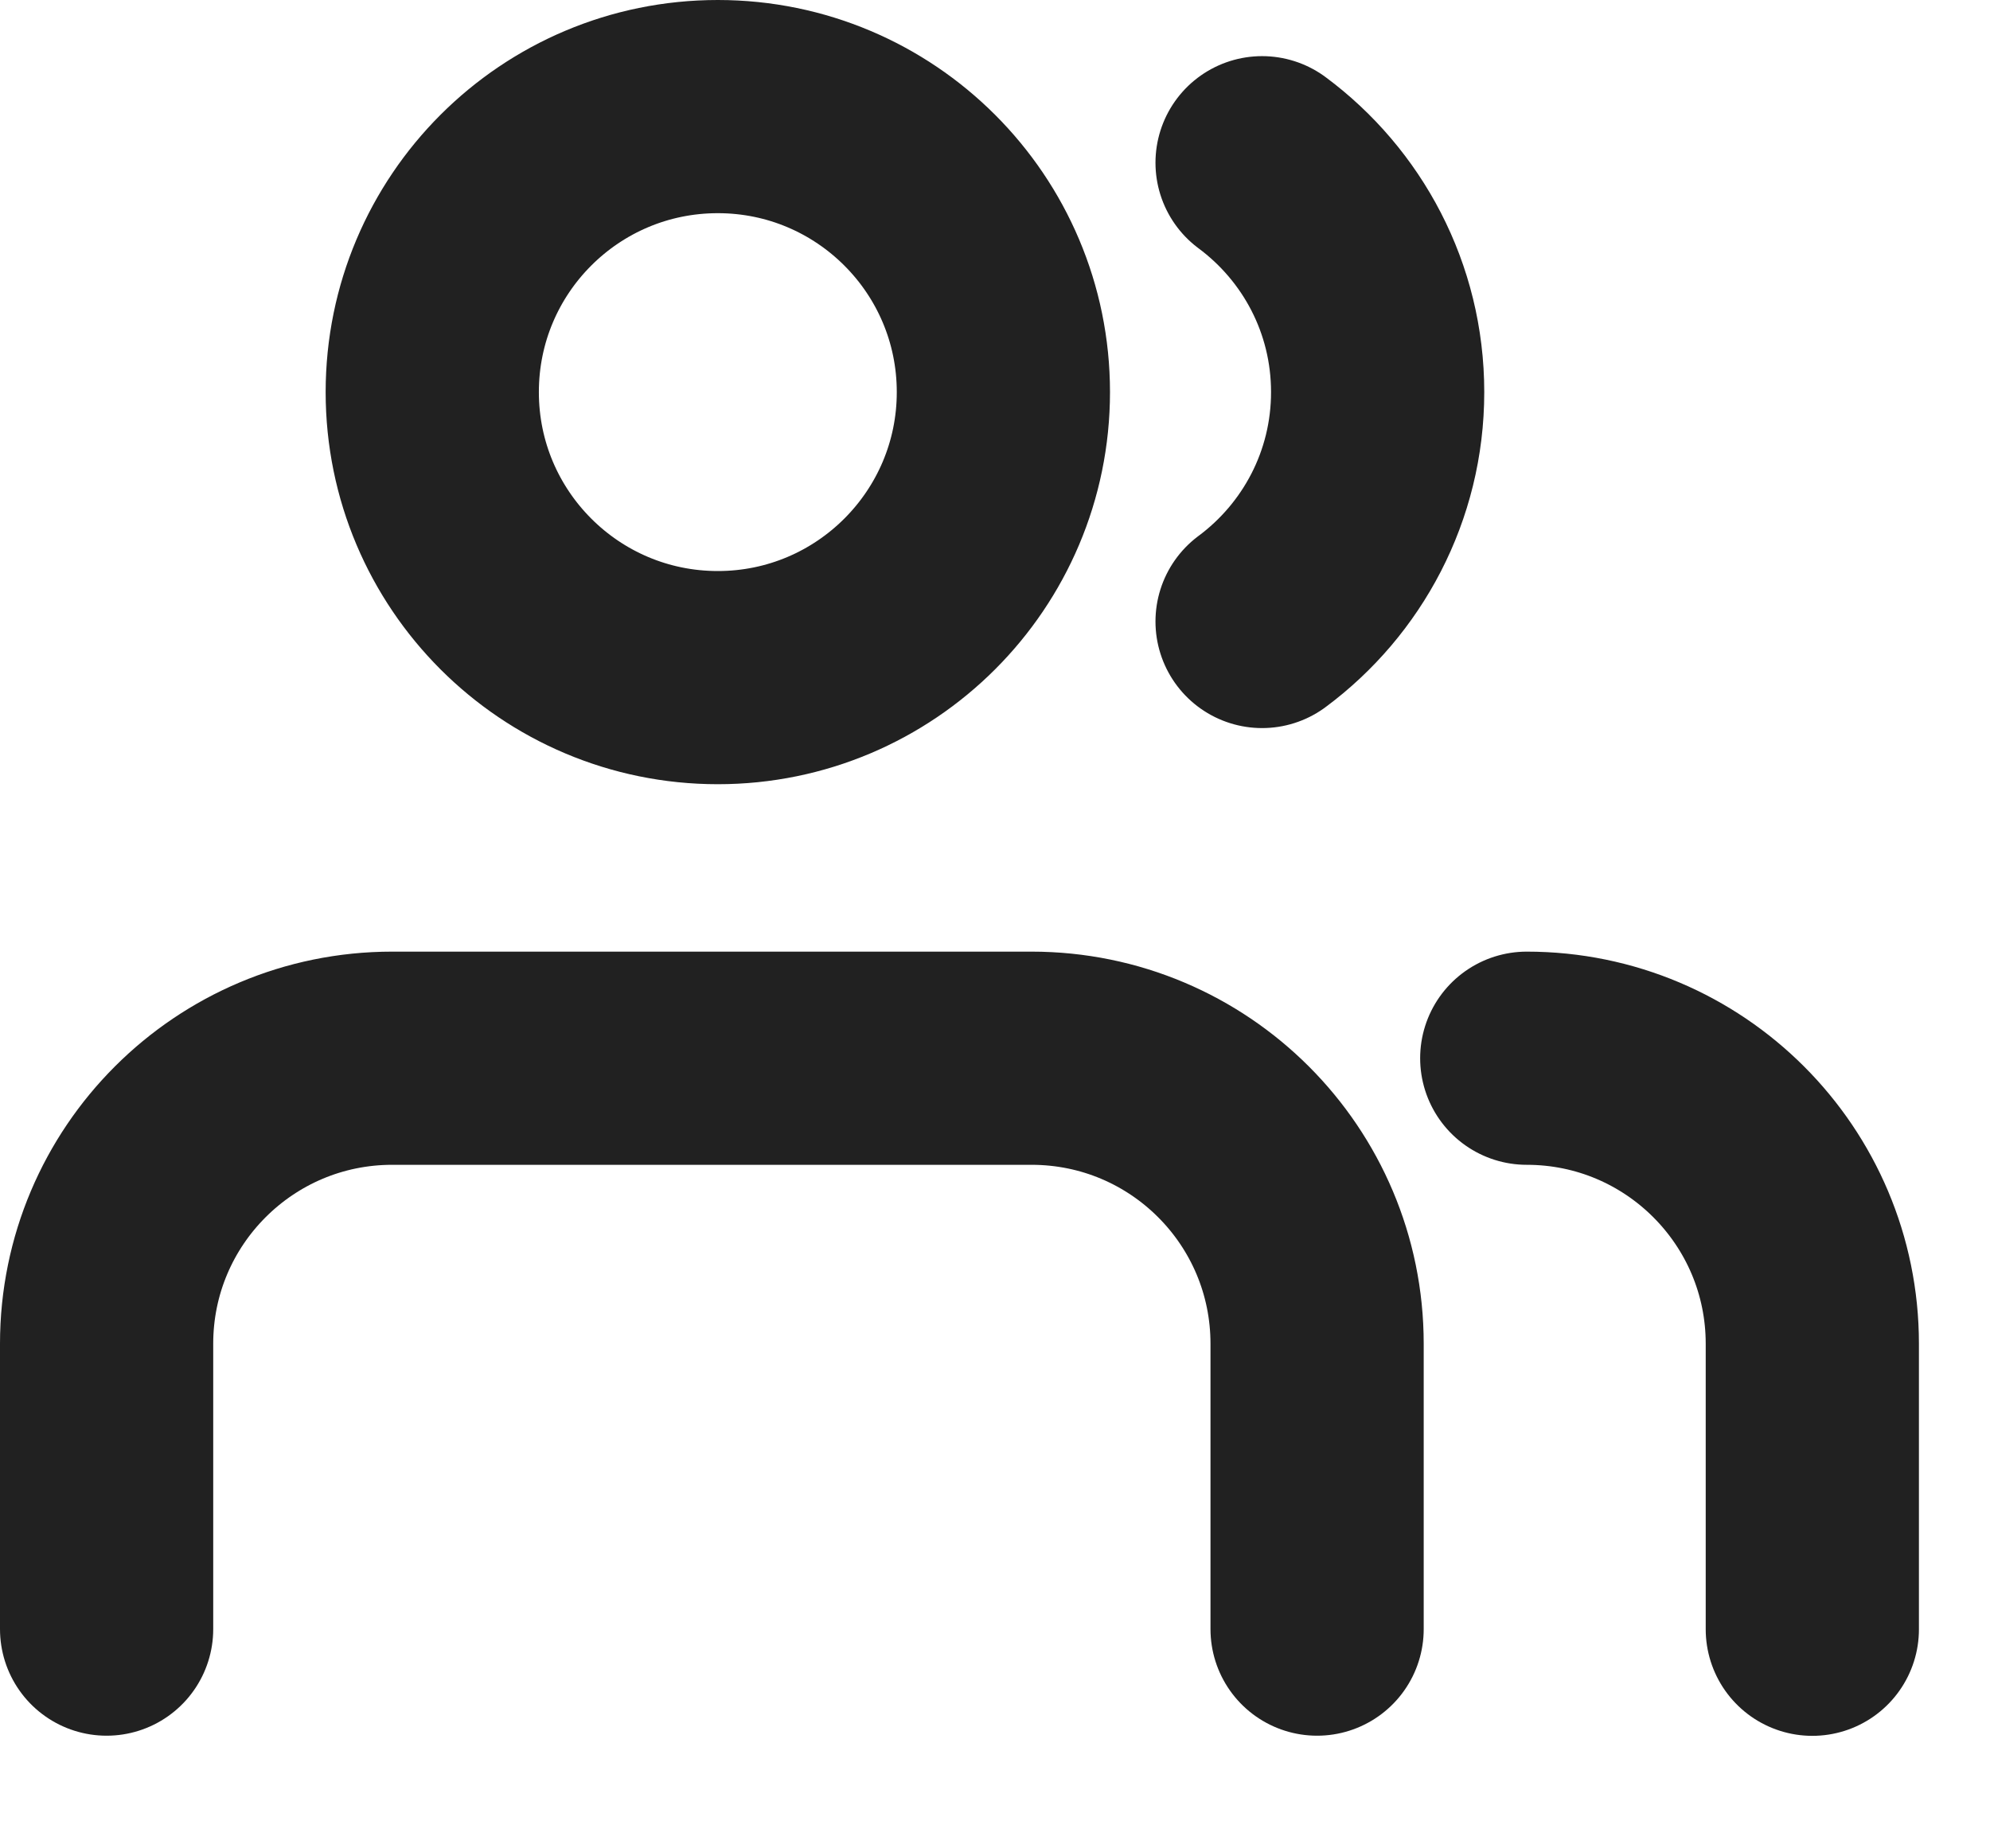
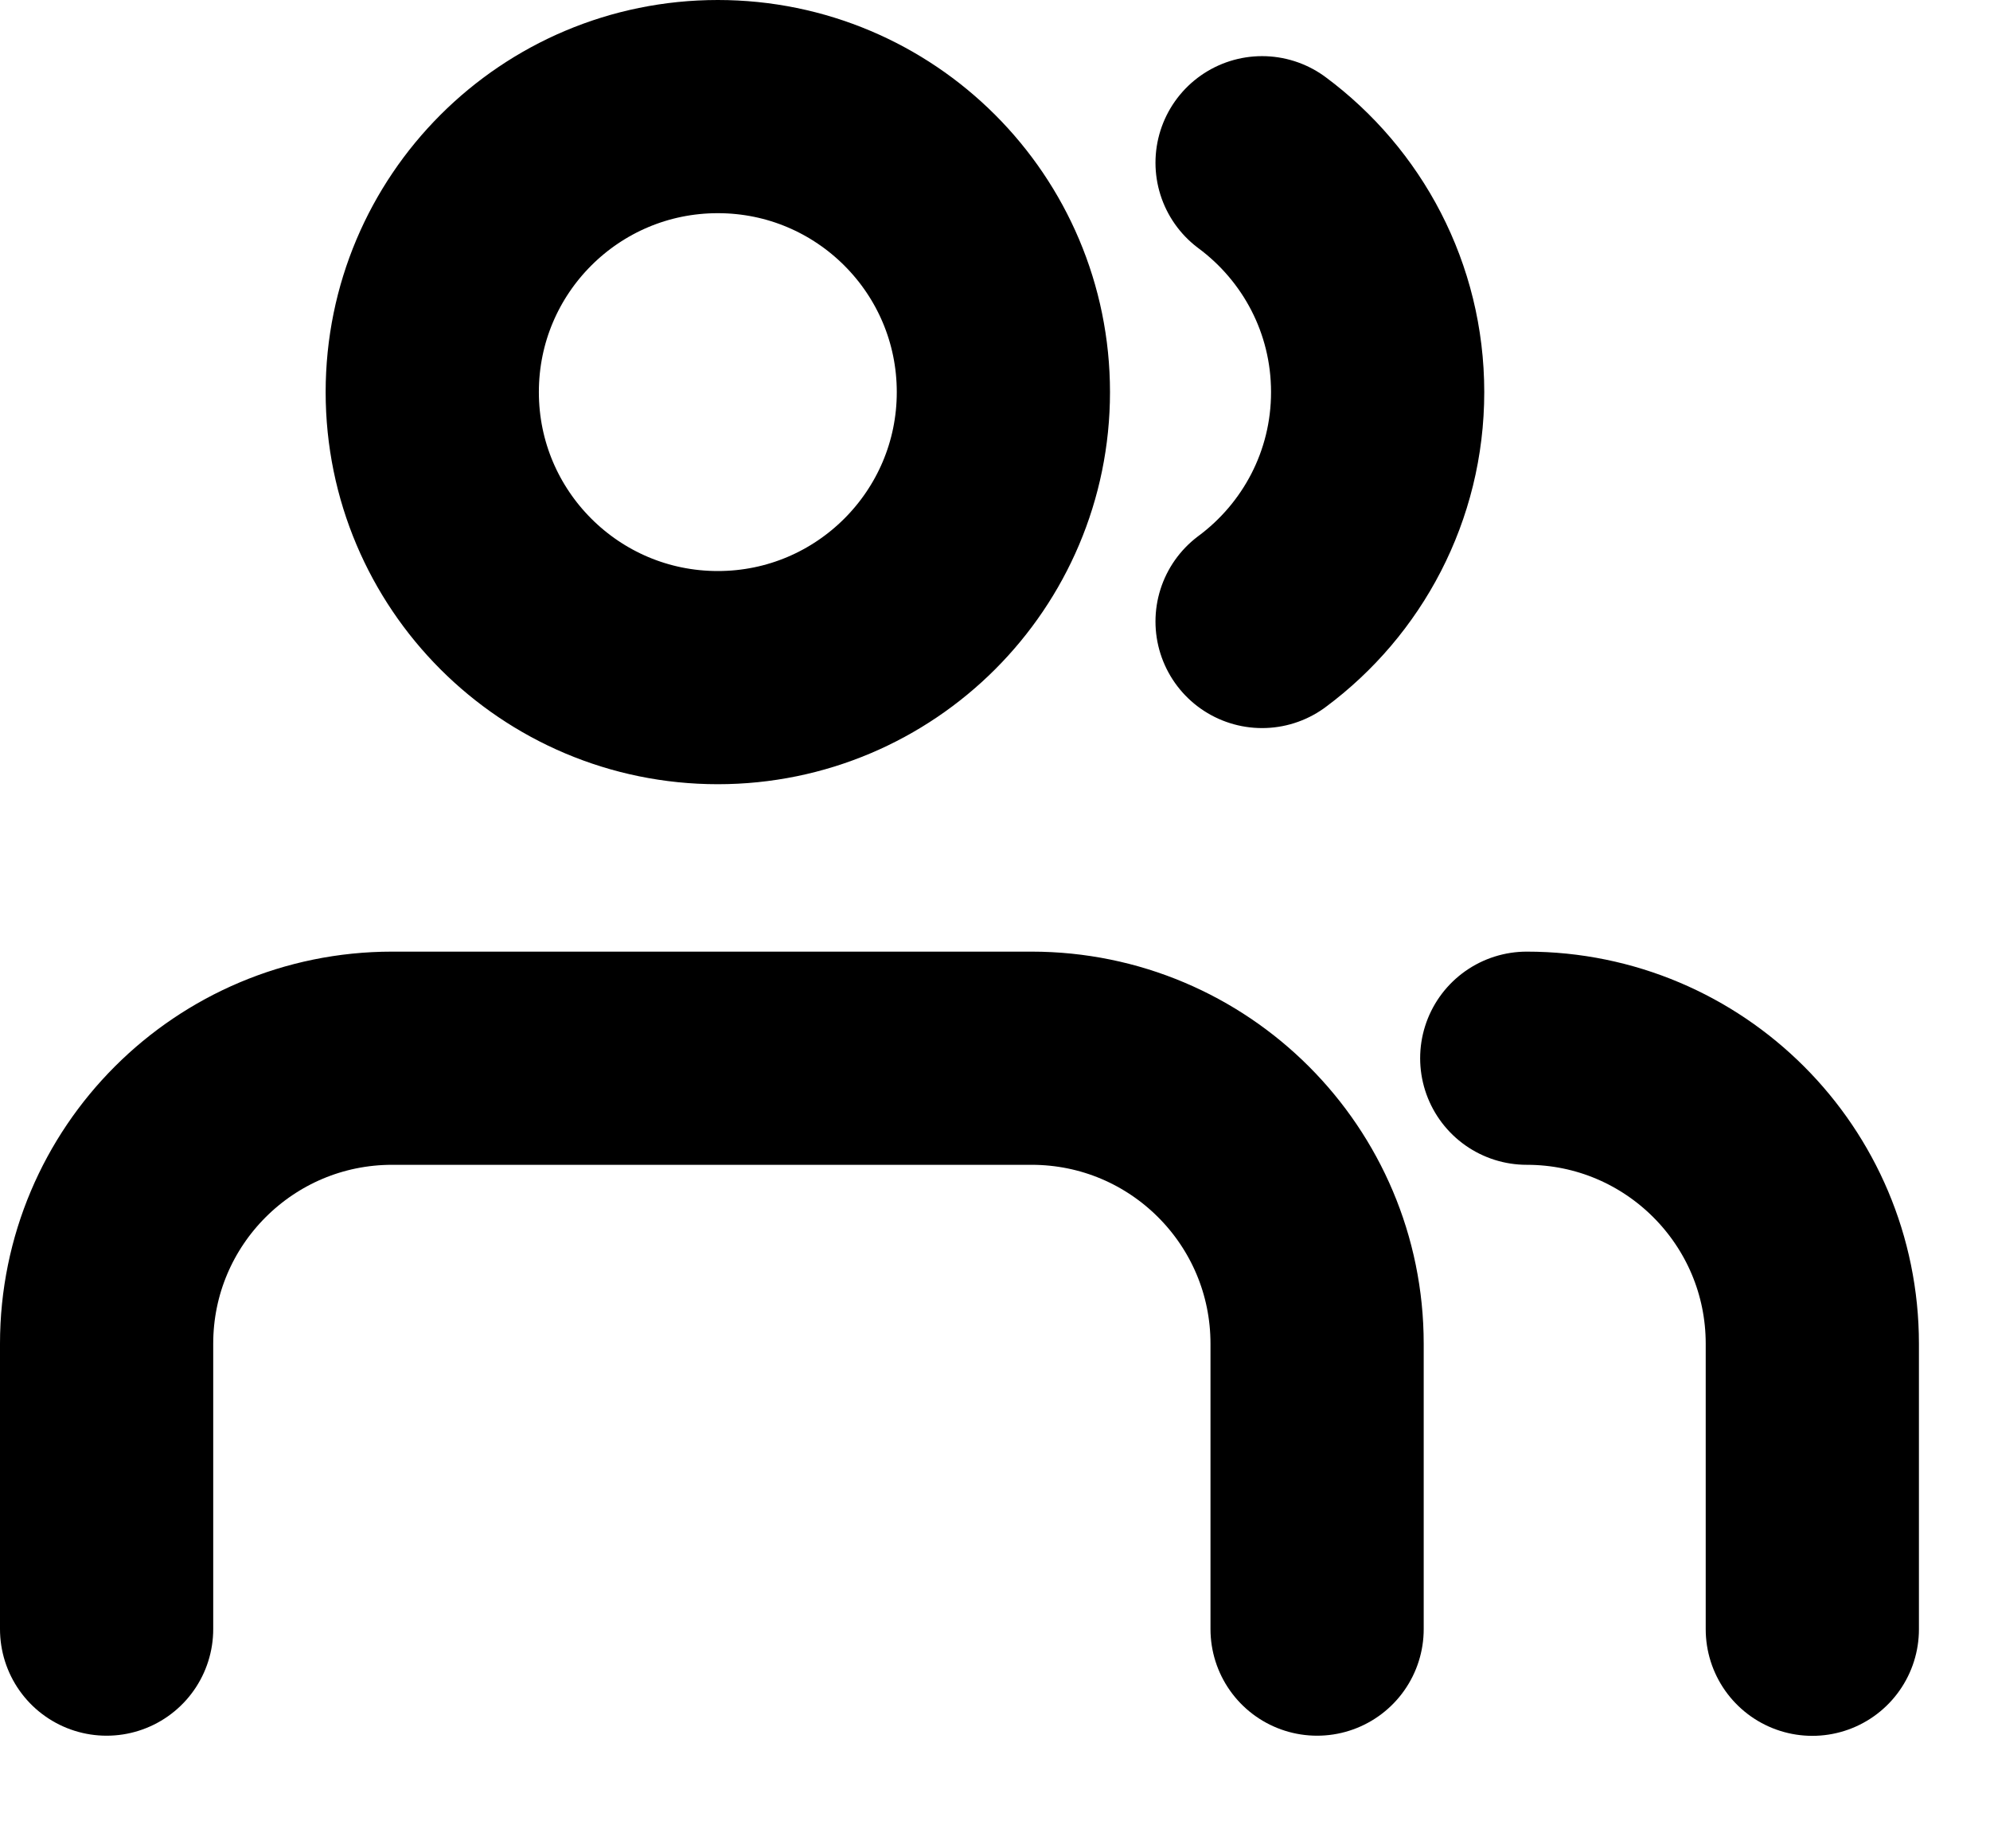
<svg xmlns="http://www.w3.org/2000/svg" width="14" height="13" viewBox="0 0 14 13" fill="none">
-   <path d="M9.266 11.463L9.266 9.455C9.266 8.345 8.367 7.446 7.257 7.446H2.759C1.65 7.446 0.75 8.345 0.75 9.455L0.75 11.463M12.75 11.464L12.75 9.455C12.75 8.346 11.851 7.446 10.741 7.446M8.879 1.145C9.372 1.511 9.692 2.097 9.692 2.759C9.692 3.42 9.372 4.007 8.879 4.373M7.059 2.759C7.059 3.868 6.159 4.768 5.05 4.768C3.94 4.768 3.041 3.868 3.041 2.759C3.041 1.649 3.94 0.75 5.05 0.75C6.159 0.75 7.059 1.649 7.059 2.759Z" stroke="#212121" stroke-width="1.5" stroke-linecap="round" stroke-linejoin="round" />
+   <path d="M9.266 11.463L9.266 9.455C9.266 8.345 8.367 7.446 7.257 7.446H2.759C1.65 7.446 0.75 8.345 0.75 9.455L0.75 11.463M12.75 11.464L12.75 9.455C12.75 8.346 11.851 7.446 10.741 7.446M8.879 1.145C9.372 1.511 9.692 2.097 9.692 2.759C9.692 3.42 9.372 4.007 8.879 4.373M7.059 2.759C7.059 3.868 6.159 4.768 5.05 4.768C3.94 4.768 3.041 3.868 3.041 2.759C3.041 1.649 3.94 0.75 5.05 0.75C6.159 0.75 7.059 1.649 7.059 2.759Z" stroke="currentColor" stroke-width="1.5" stroke-linecap="round" stroke-linejoin="round" />
</svg>
